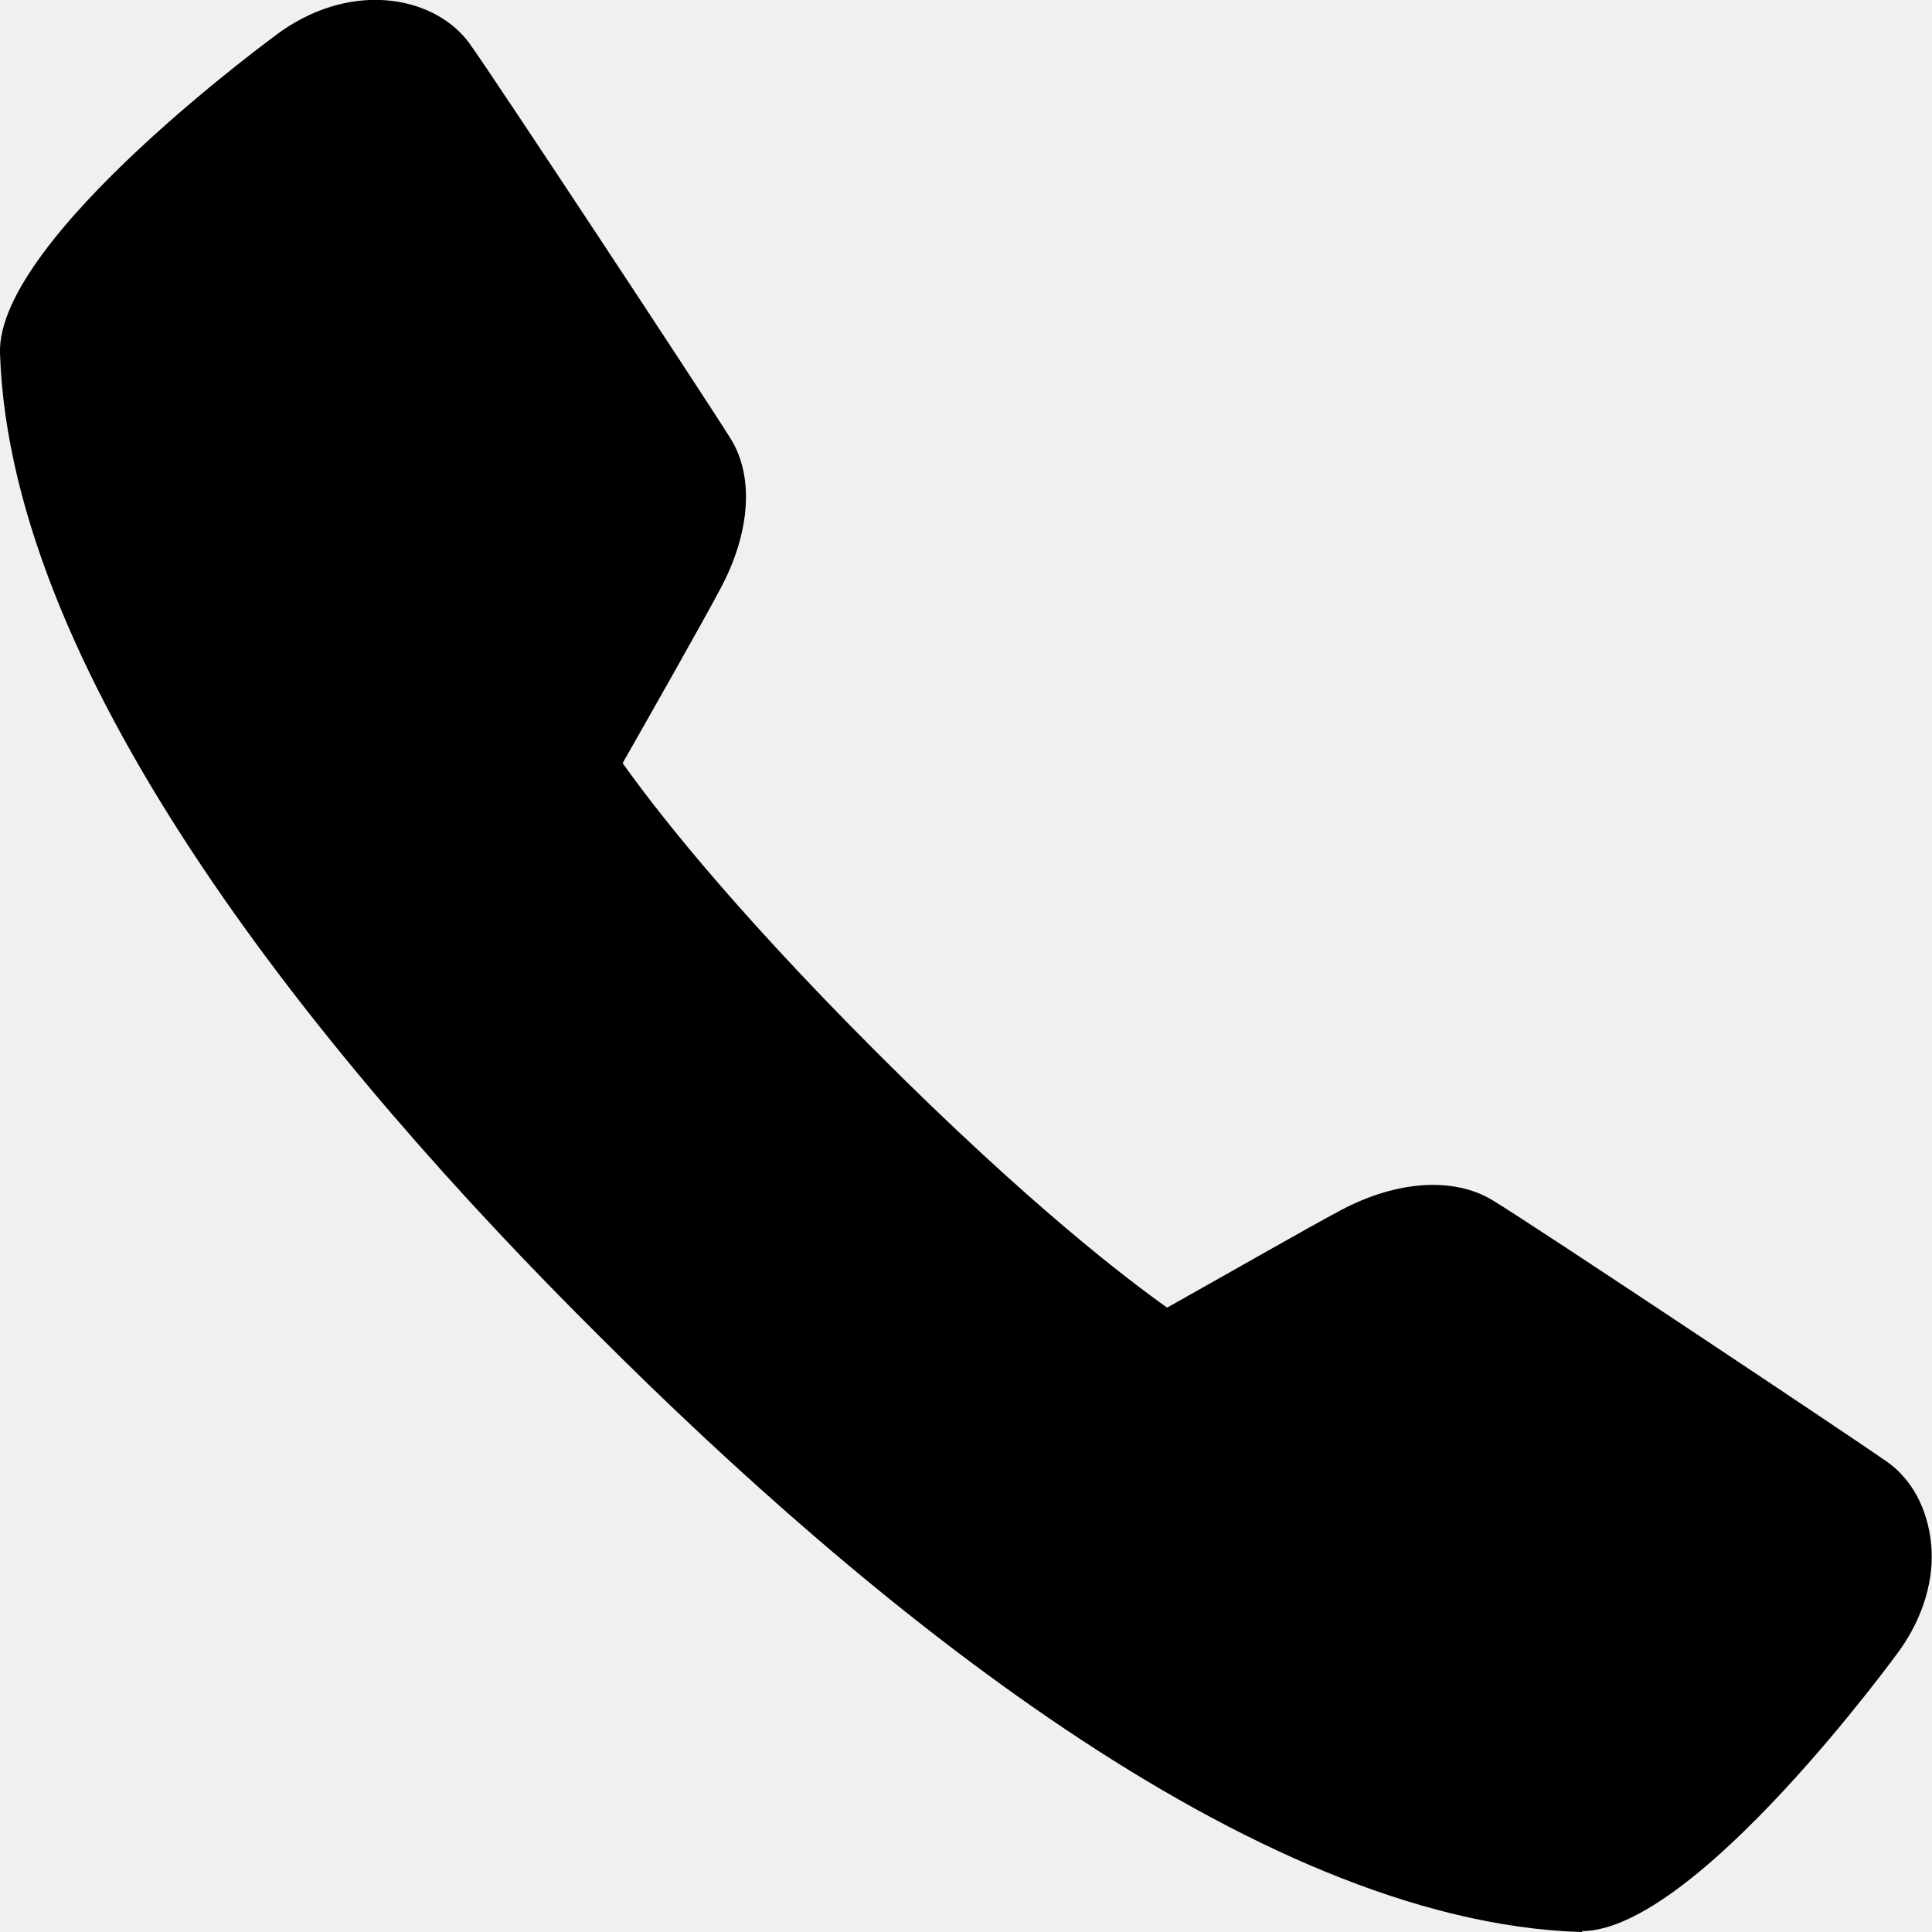
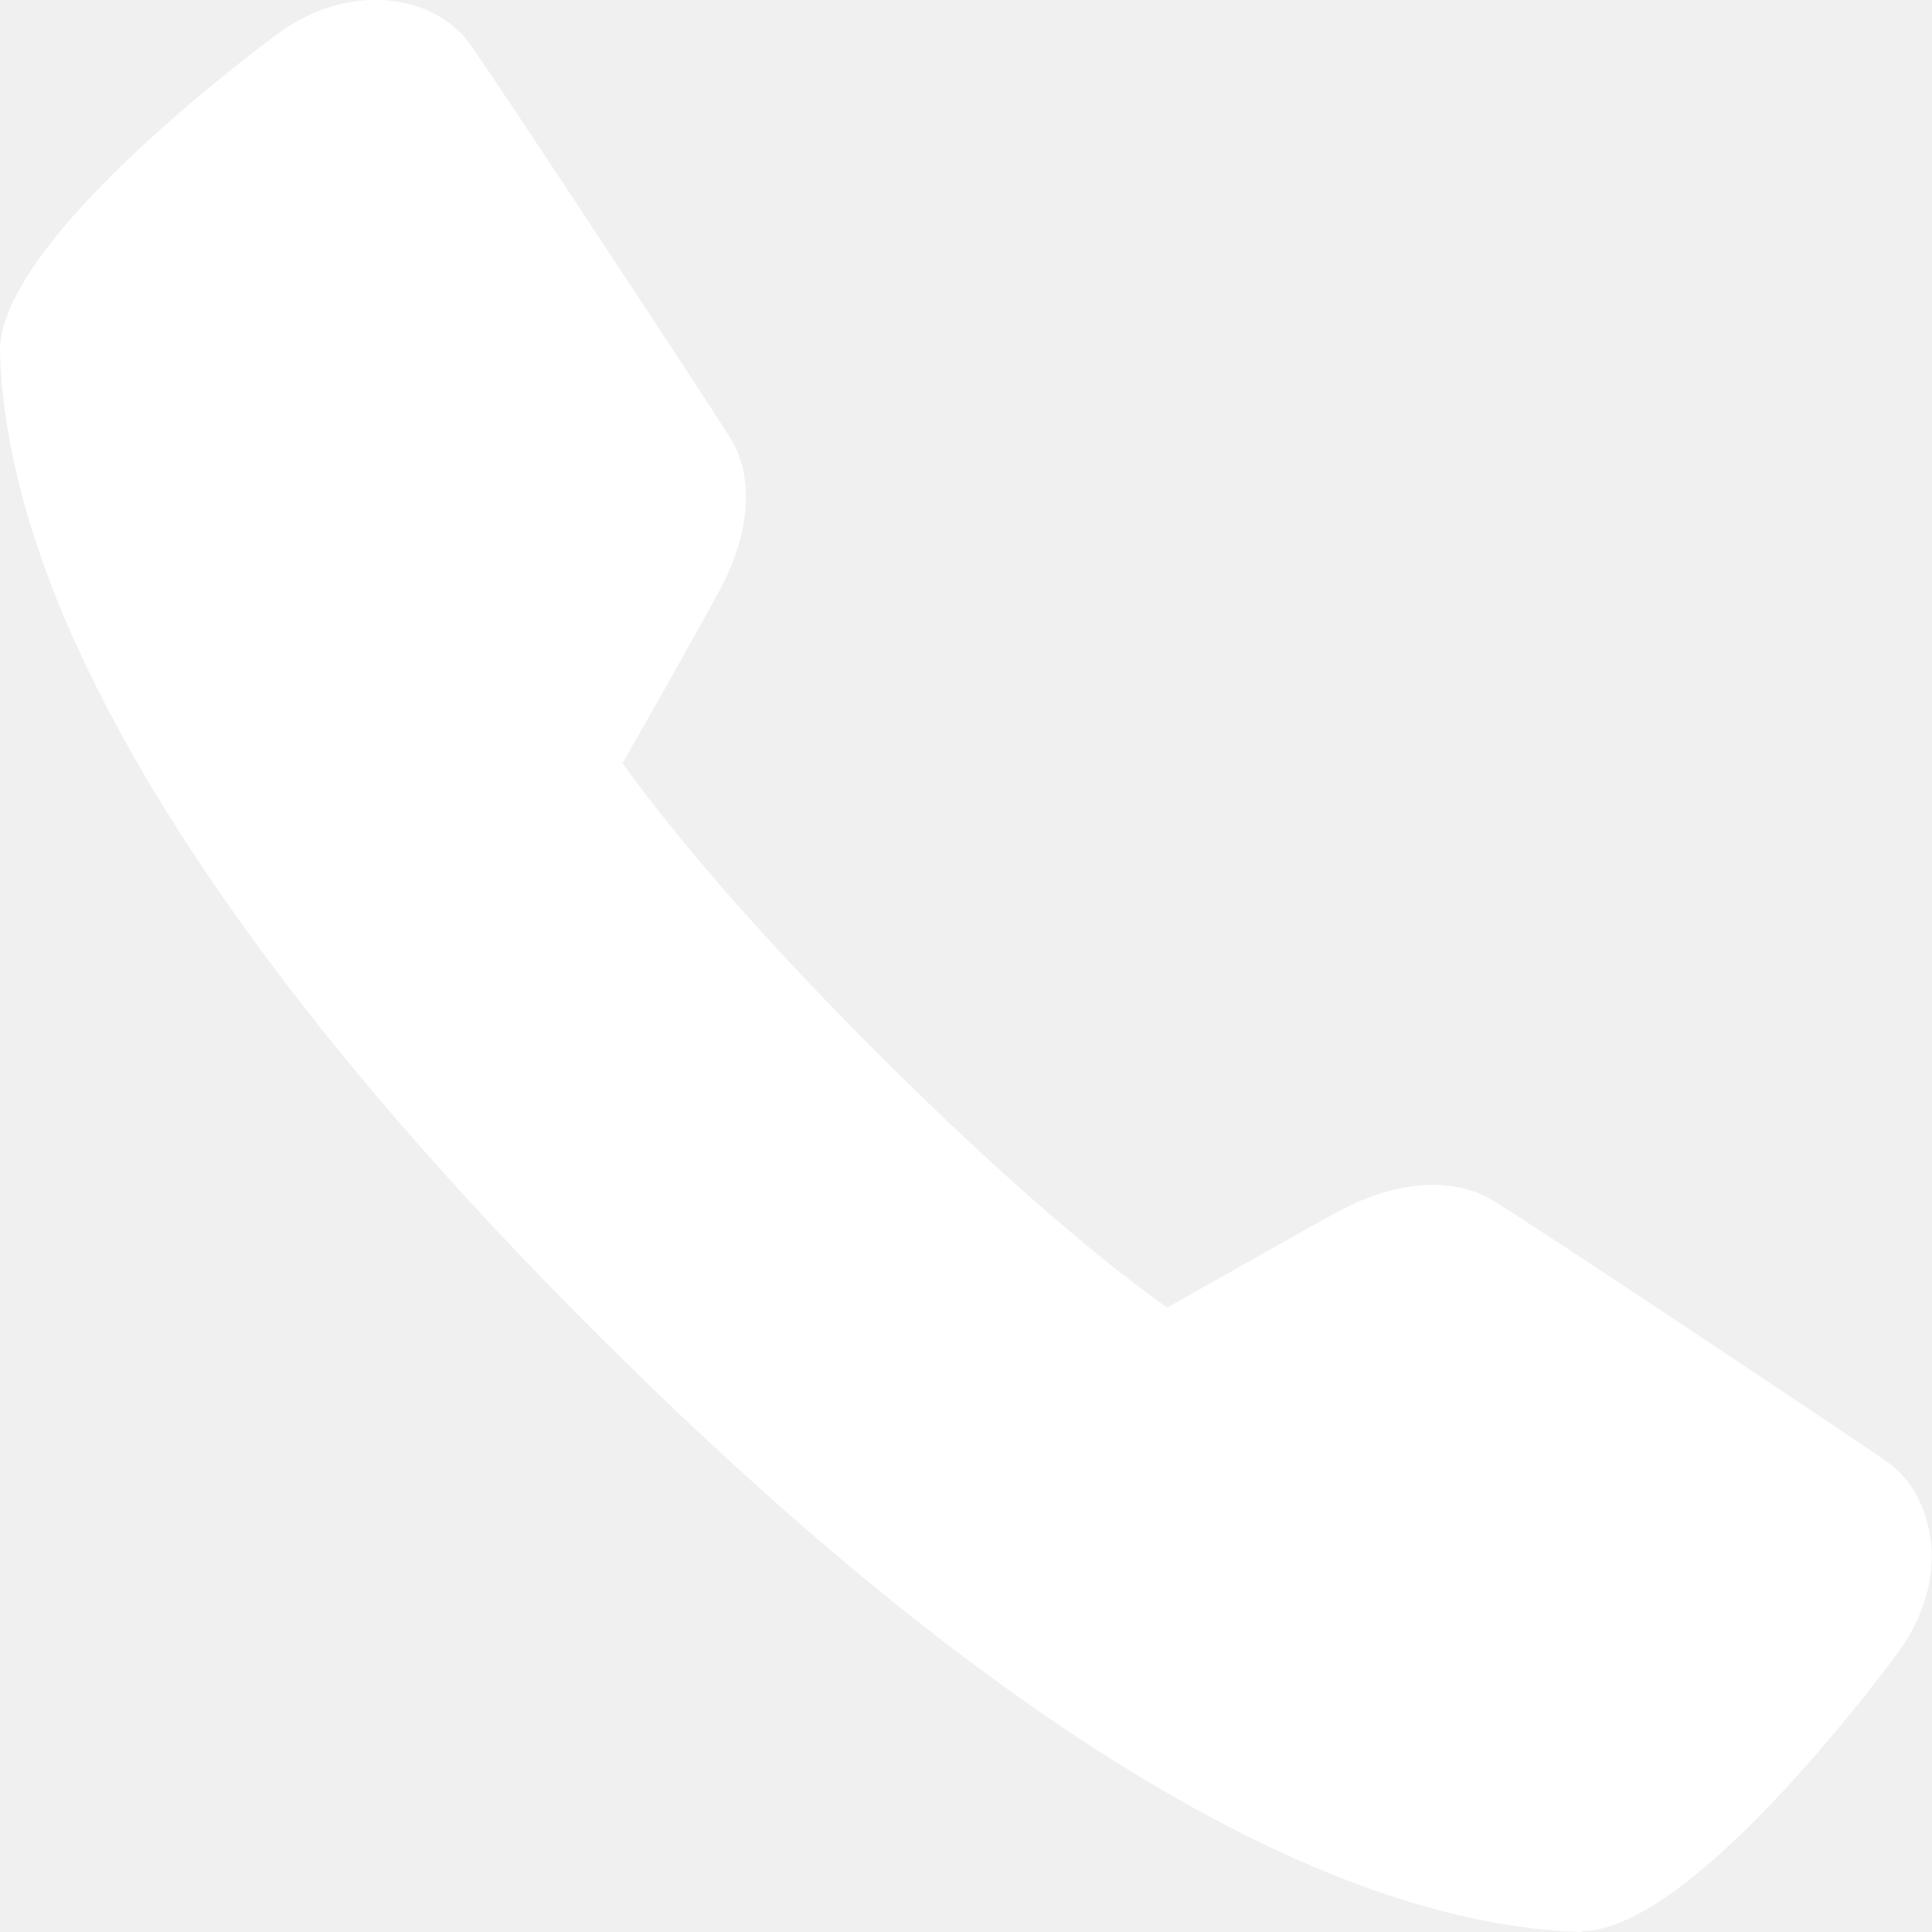
<svg xmlns="http://www.w3.org/2000/svg" id="Capa_2" viewBox="0 0 22 22">
  <defs>
-     <style>.cls-1,.cls-2{stroke-width:0px;}.cls-2{fill:none;}.cls-3{clip-path:url(#clippath);}</style>
+     <style>.cls-1{fill:none;}.cls-1,.cls-2{stroke-width:0px;}.cls-2{fill:#fff;}.cls-3{clip-path:url(#clippath);}</style>
    <clipPath id="clippath">
-       <rect class="cls-2" width="22" height="22" />
+       <rect class="cls-1" width="22" height="22" />
    </clipPath>
  </defs>
  <g id="Capa_1-2">
    <g class="cls-3">
      <g id="Capa-1">
-         <path class="cls-1" d="M18.02,22h-.02c-3.76-.12-8.16-3.77-11.19-6.8C3.76,12.17.12,7.76,0,4.02-.04,2.71,3.18.37,3.21.35c.84-.58,1.76-.38,2.14.15.26.36,2.7,4.06,2.96,4.48.28.43.24,1.08-.11,1.73-.19.36-.82,1.47-1.11,1.98.32.45,1.16,1.56,2.9,3.3,1.74,1.74,2.85,2.58,3.3,2.9.52-.29,1.62-.92,1.98-1.11.64-.34,1.29-.38,1.73-.11.45.27,4.14,2.73,4.48,2.97.29.2.47.54.51.94.04.4-.09.83-.35,1.2-.02.03-2.33,3.21-3.63,3.21Z" />
+         <path class="cls-2" d="M18.02,22h-.02c-3.76-.12-8.16-3.77-11.19-6.8C3.76,12.17.12,7.76,0,4.02-.04,2.71,3.18.37,3.21.35c.84-.58,1.76-.38,2.14.15.26.36,2.7,4.06,2.96,4.48.28.43.24,1.08-.11,1.73-.19.36-.82,1.47-1.11,1.98.32.45,1.16,1.56,2.9,3.3,1.74,1.74,2.85,2.58,3.3,2.9.52-.29,1.62-.92,1.98-1.11.64-.34,1.29-.38,1.73-.11.45.27,4.14,2.73,4.48,2.97.29.2.47.54.51.94.04.4-.09.83-.35,1.2-.02.03-2.33,3.21-3.63,3.21Z" />
      </g>
    </g>
  </g>
</svg>
